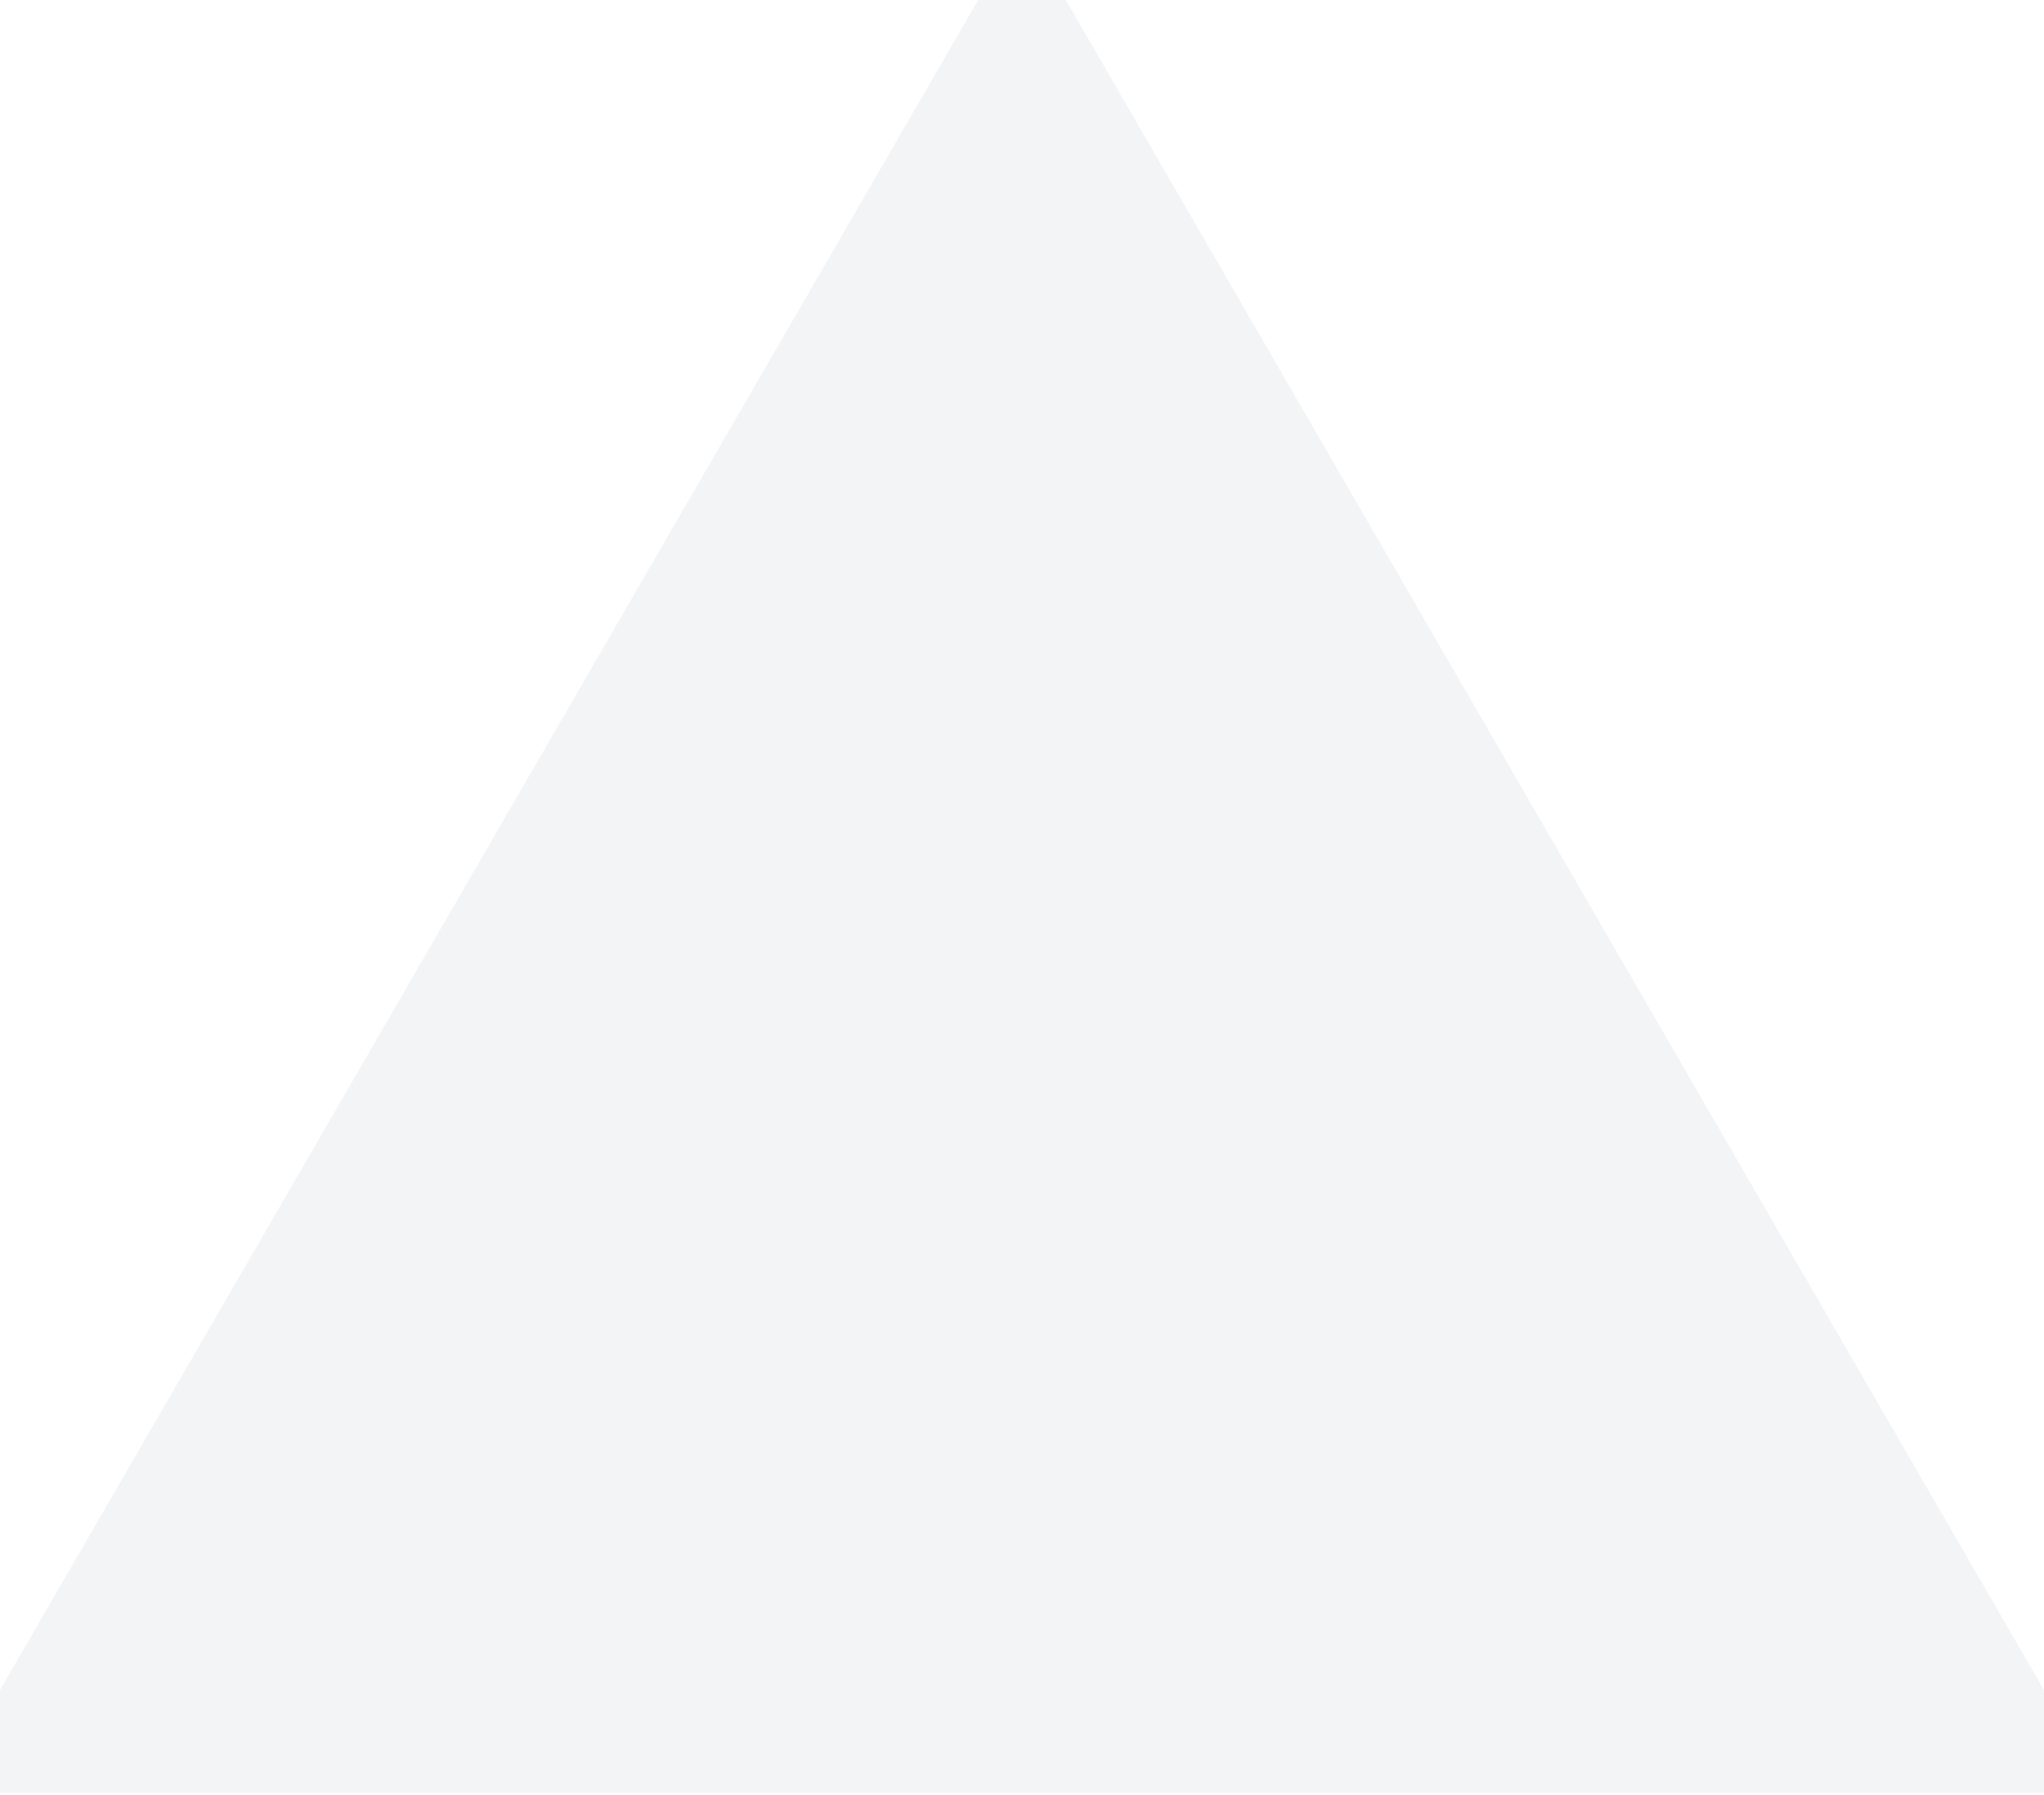
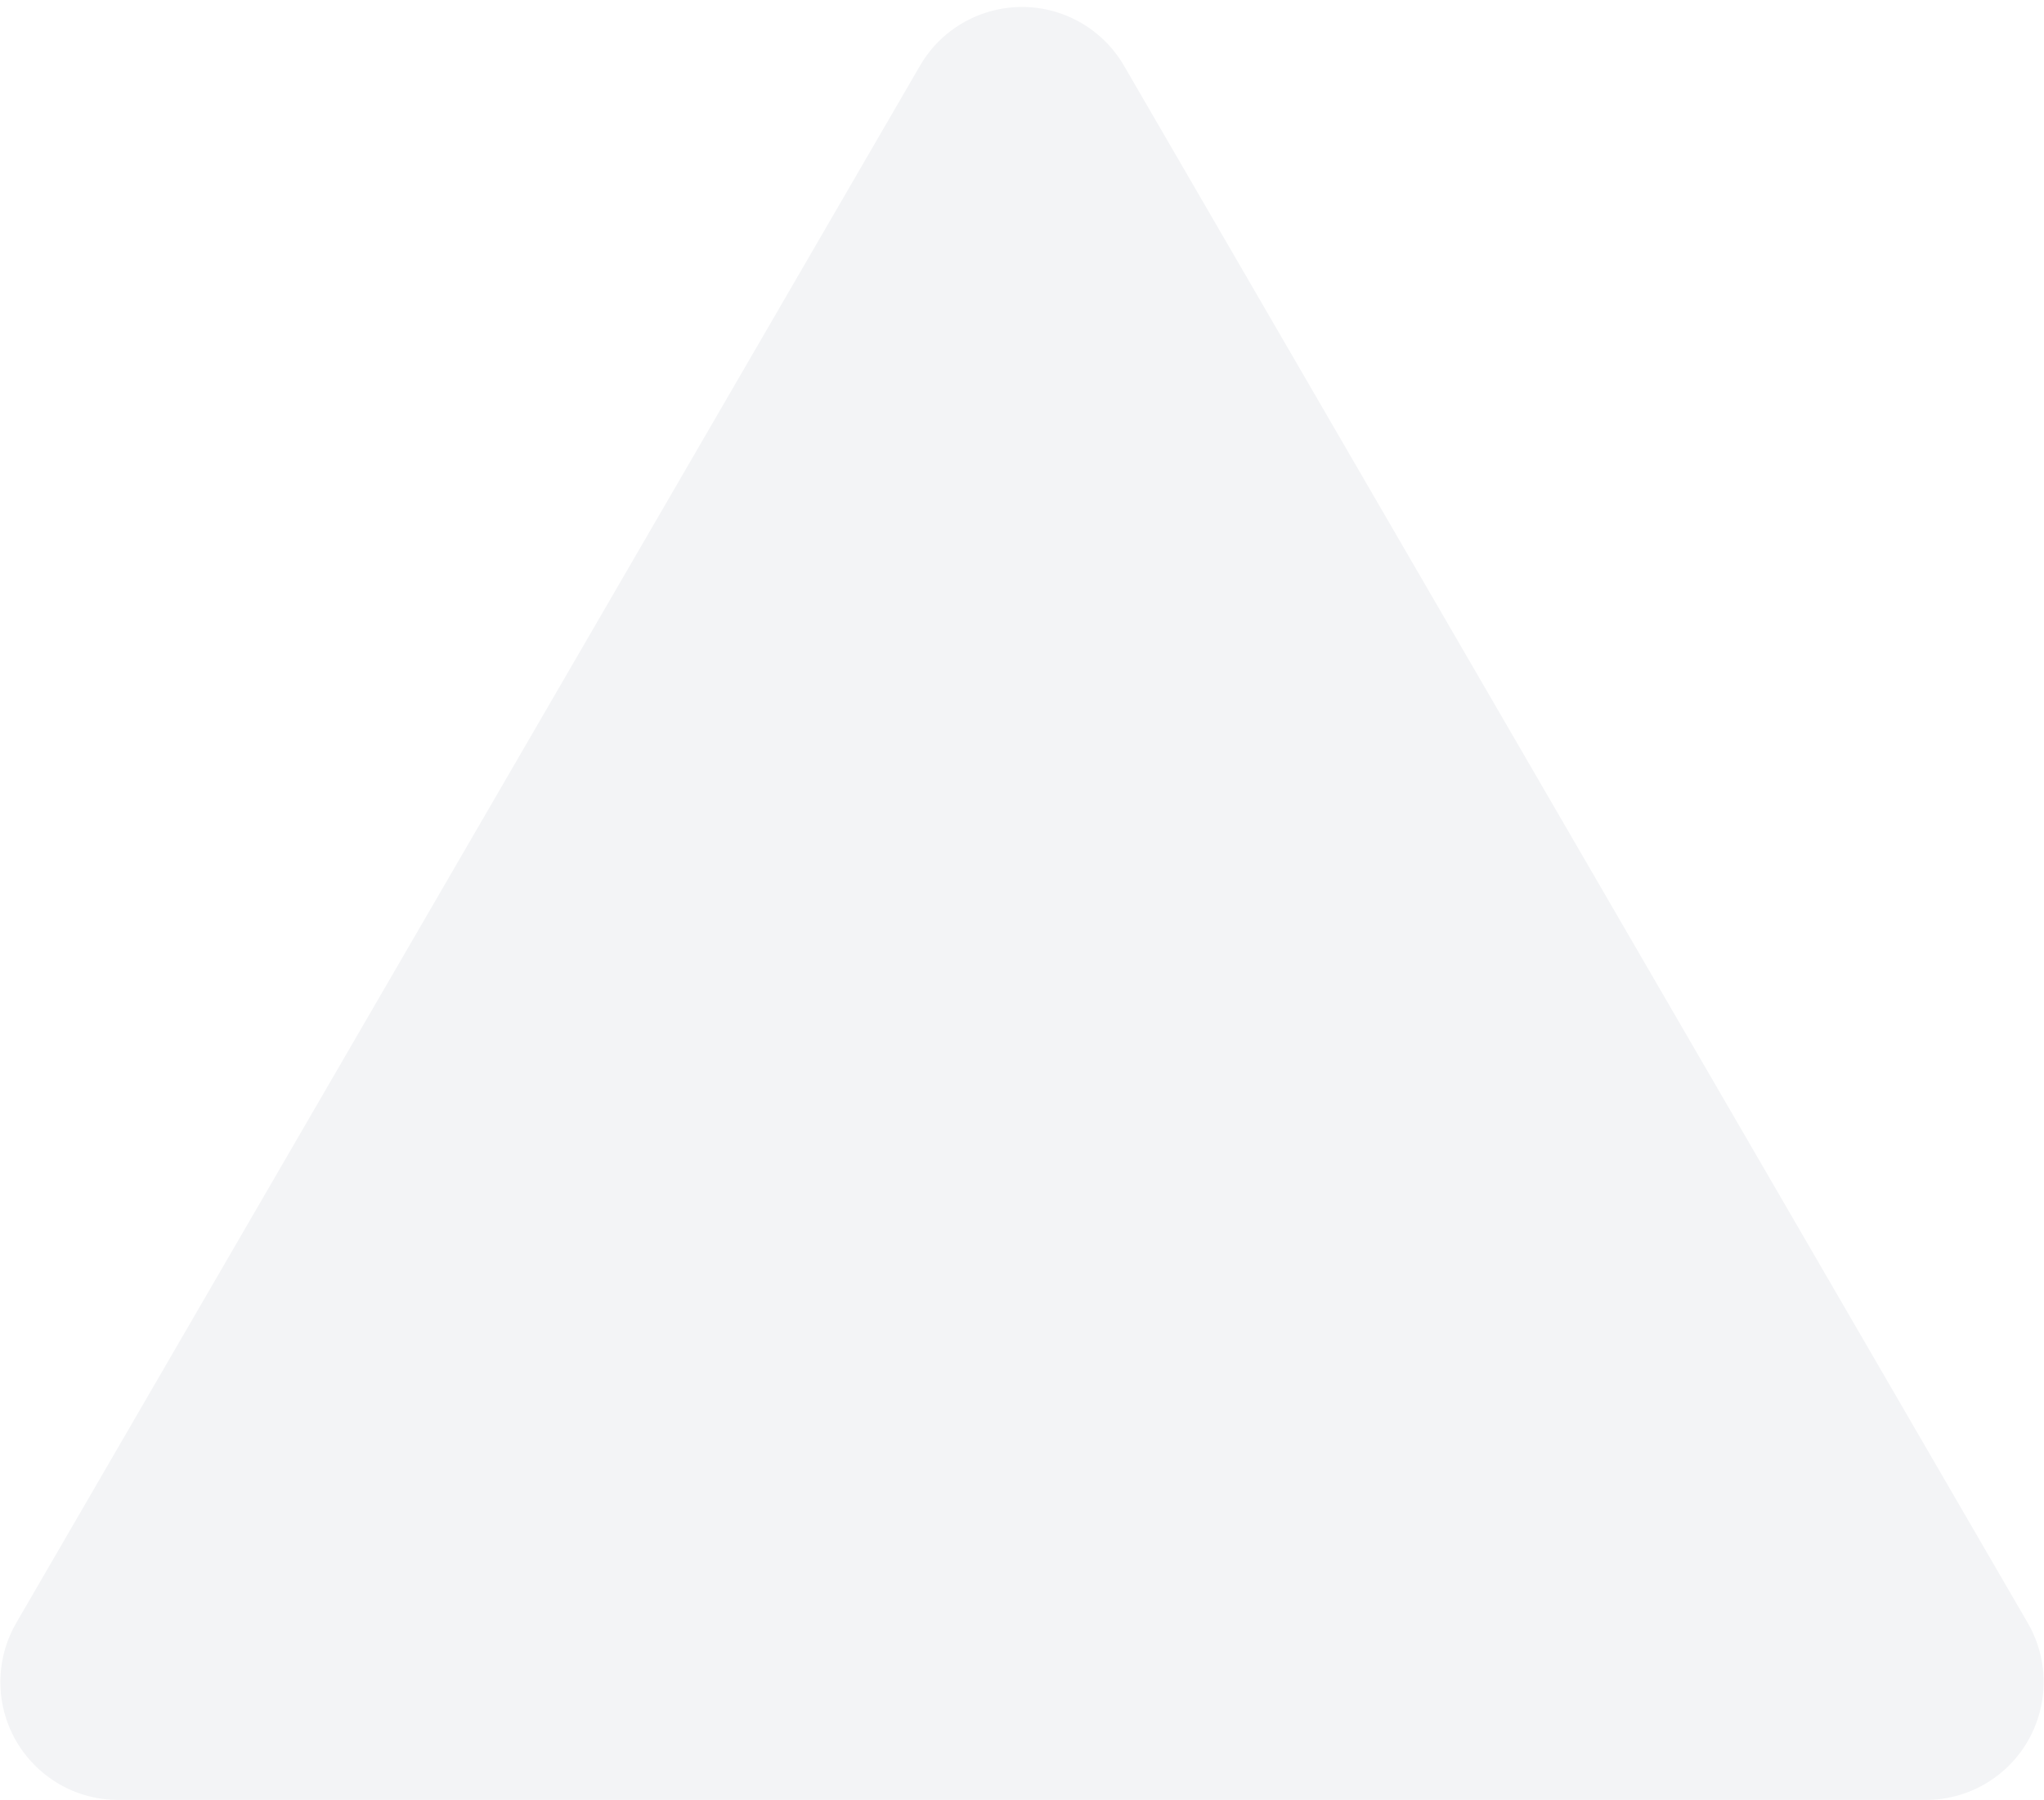
- <svg xmlns="http://www.w3.org/2000/svg" width="378px" height="332px" viewBox="0 0 378 332" version="1.1">
+ <svg xmlns="http://www.w3.org/2000/svg" width="260px" height="229px" viewBox="0 0 260 229" version="1.1">
  <g id="Page-1" stroke="none" stroke-width="1" fill="none" fill-rule="evenodd">
-     <g id="Logo-Filled-Copy" transform="translate(-67, -97)" fill="#F3F4F6" stroke="#F3F4F6" stroke-width="50">
-       <path d="M256,132.916 L412.65,403.631 L99.35,403.631 L256,132.916 Z" id="Triangle" />
+     <g id="Ghost-Logo-Typeface-Copy-2" transform="translate(-161, -149)" fill="#F3F4F6" fill-rule="nonzero">
+       <g id="Group" transform="translate(161.046, 149.8853)">
+         <path d="M137.482,2.028 C139.741,3.339 141.618,5.216 142.928,7.474 L257.882,205.587 C262.04,212.752 259.602,221.931 252.436,226.089 C250.149,227.416 247.552,228.115 244.908,228.115 L15,228.115 C6.716,228.115 0,221.399 0,213.115 C0,210.471 0.699,207.874 2.026,205.587 L116.98,7.474 C121.138,0.309 130.317,-2.129 137.482,2.028 Z" id="Triangle" />
+       </g>
    </g>
  </g>
</svg>
